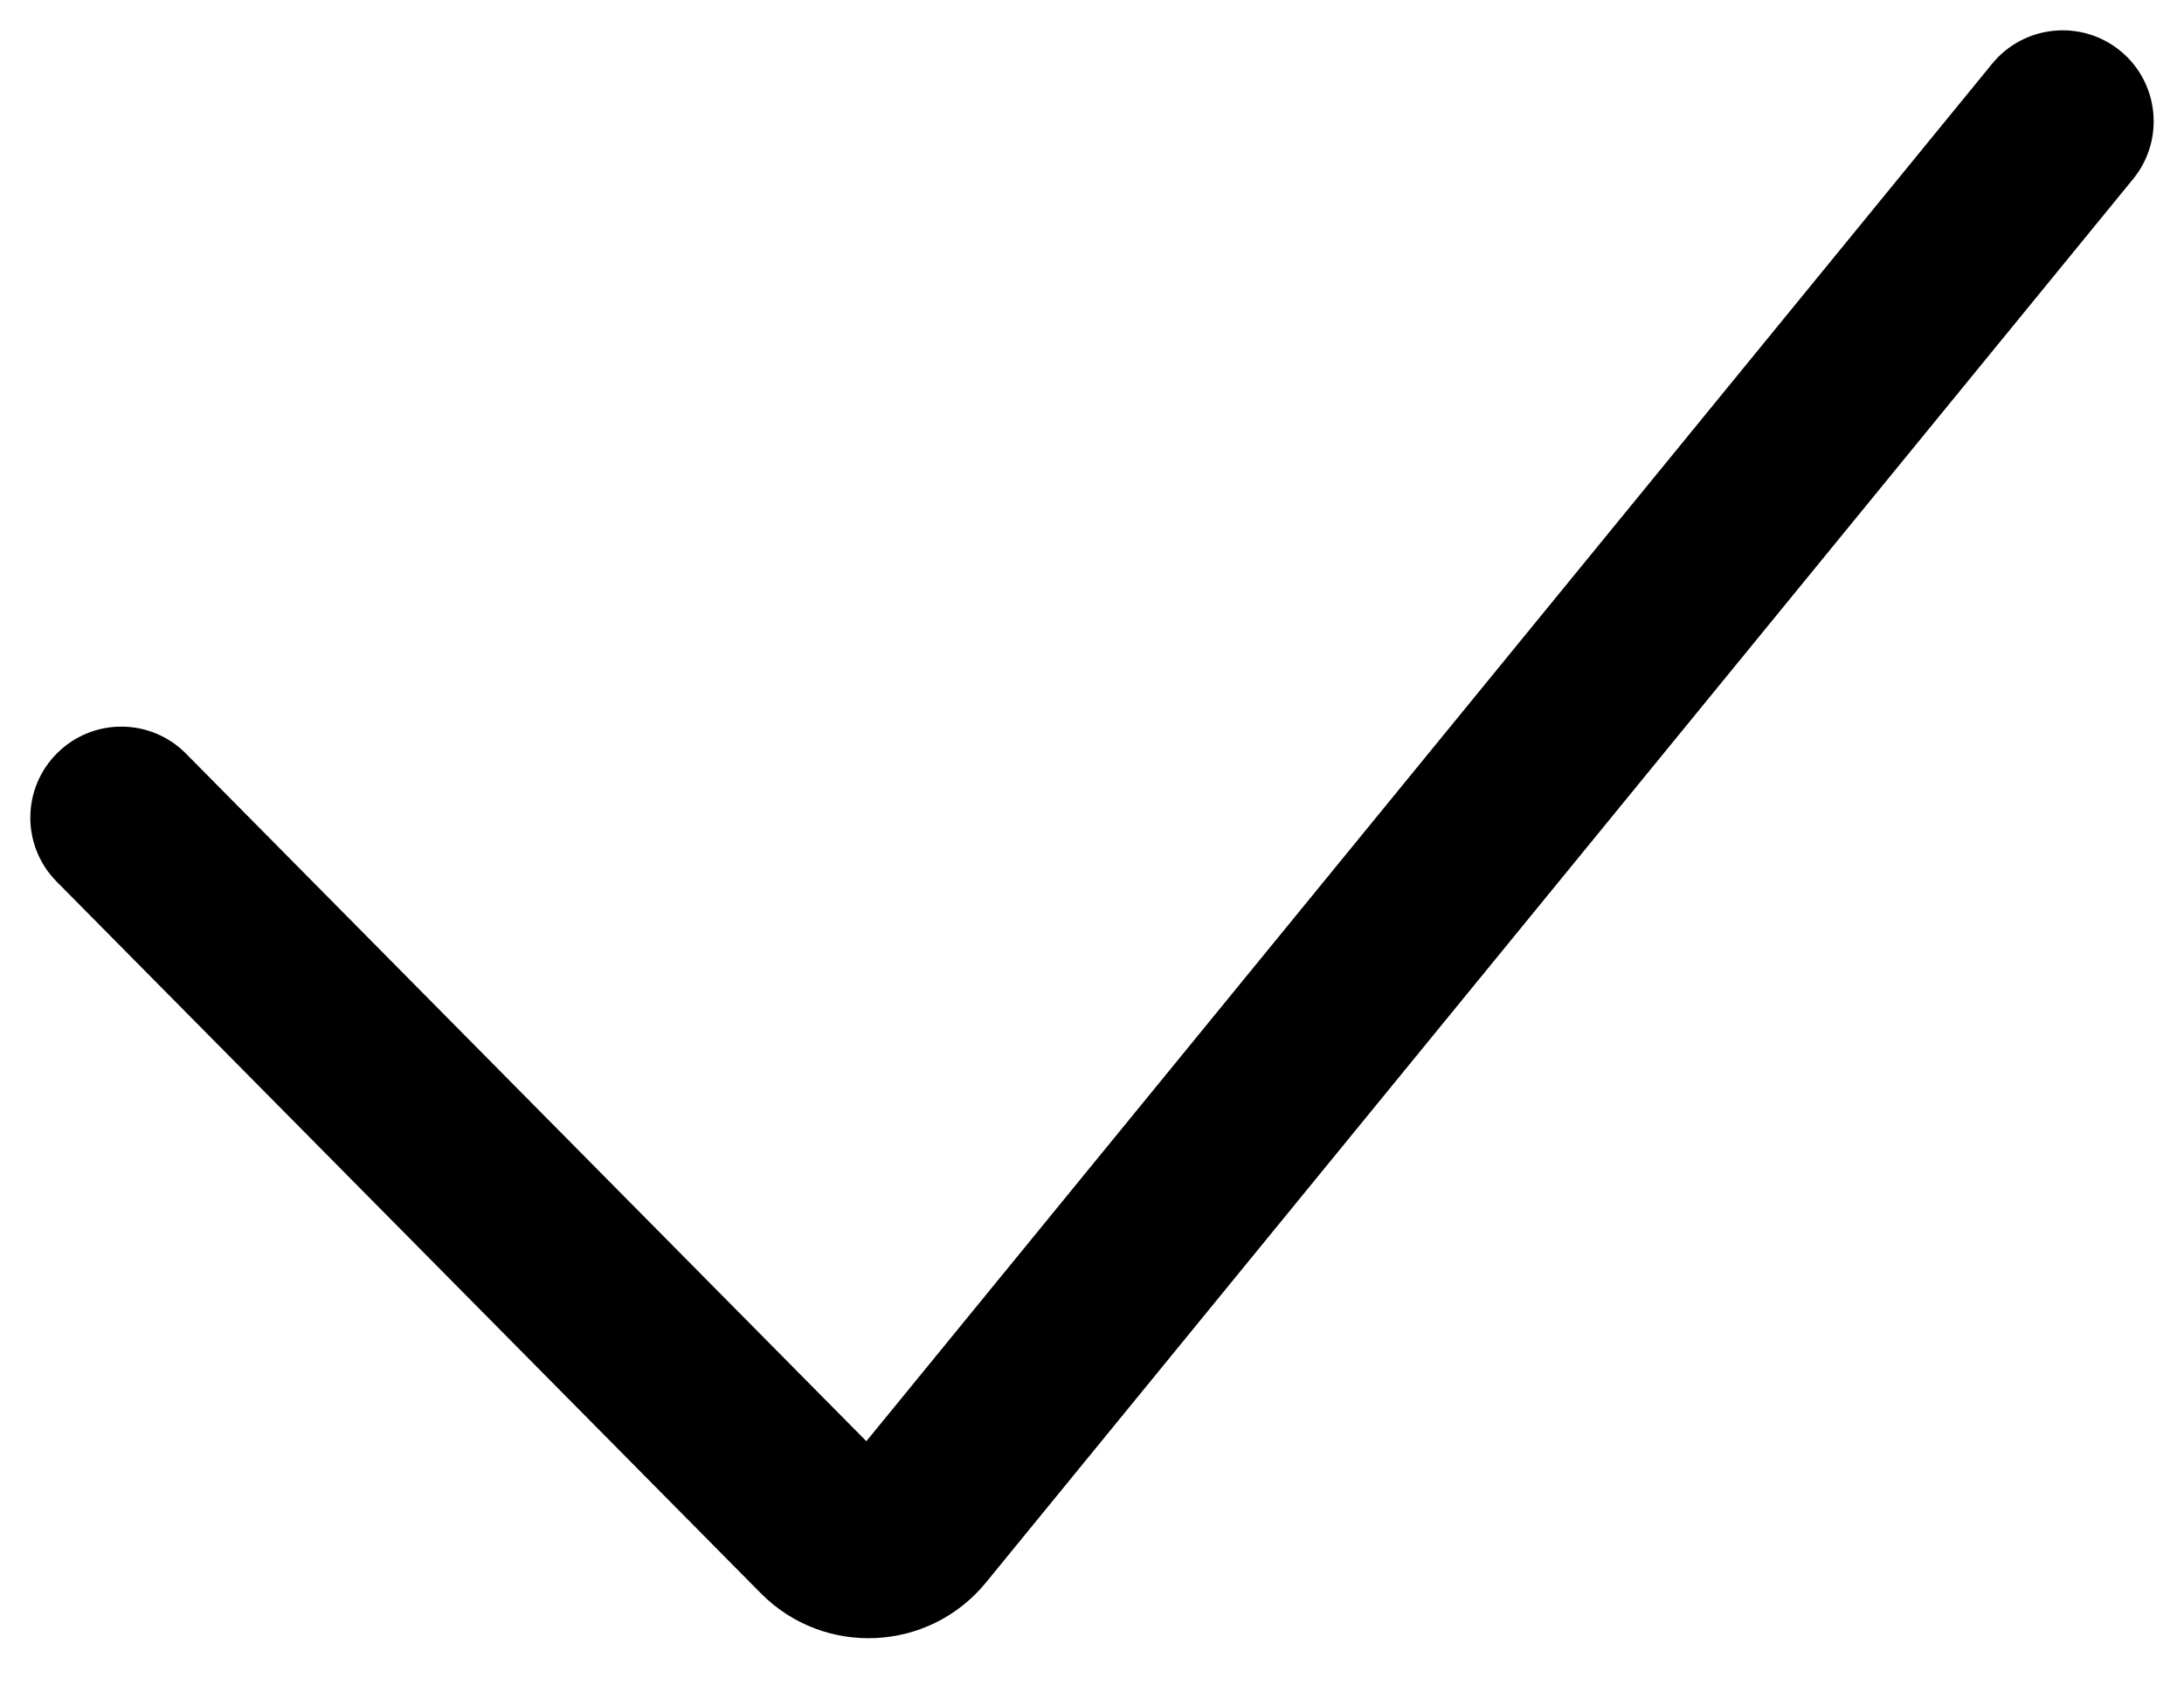
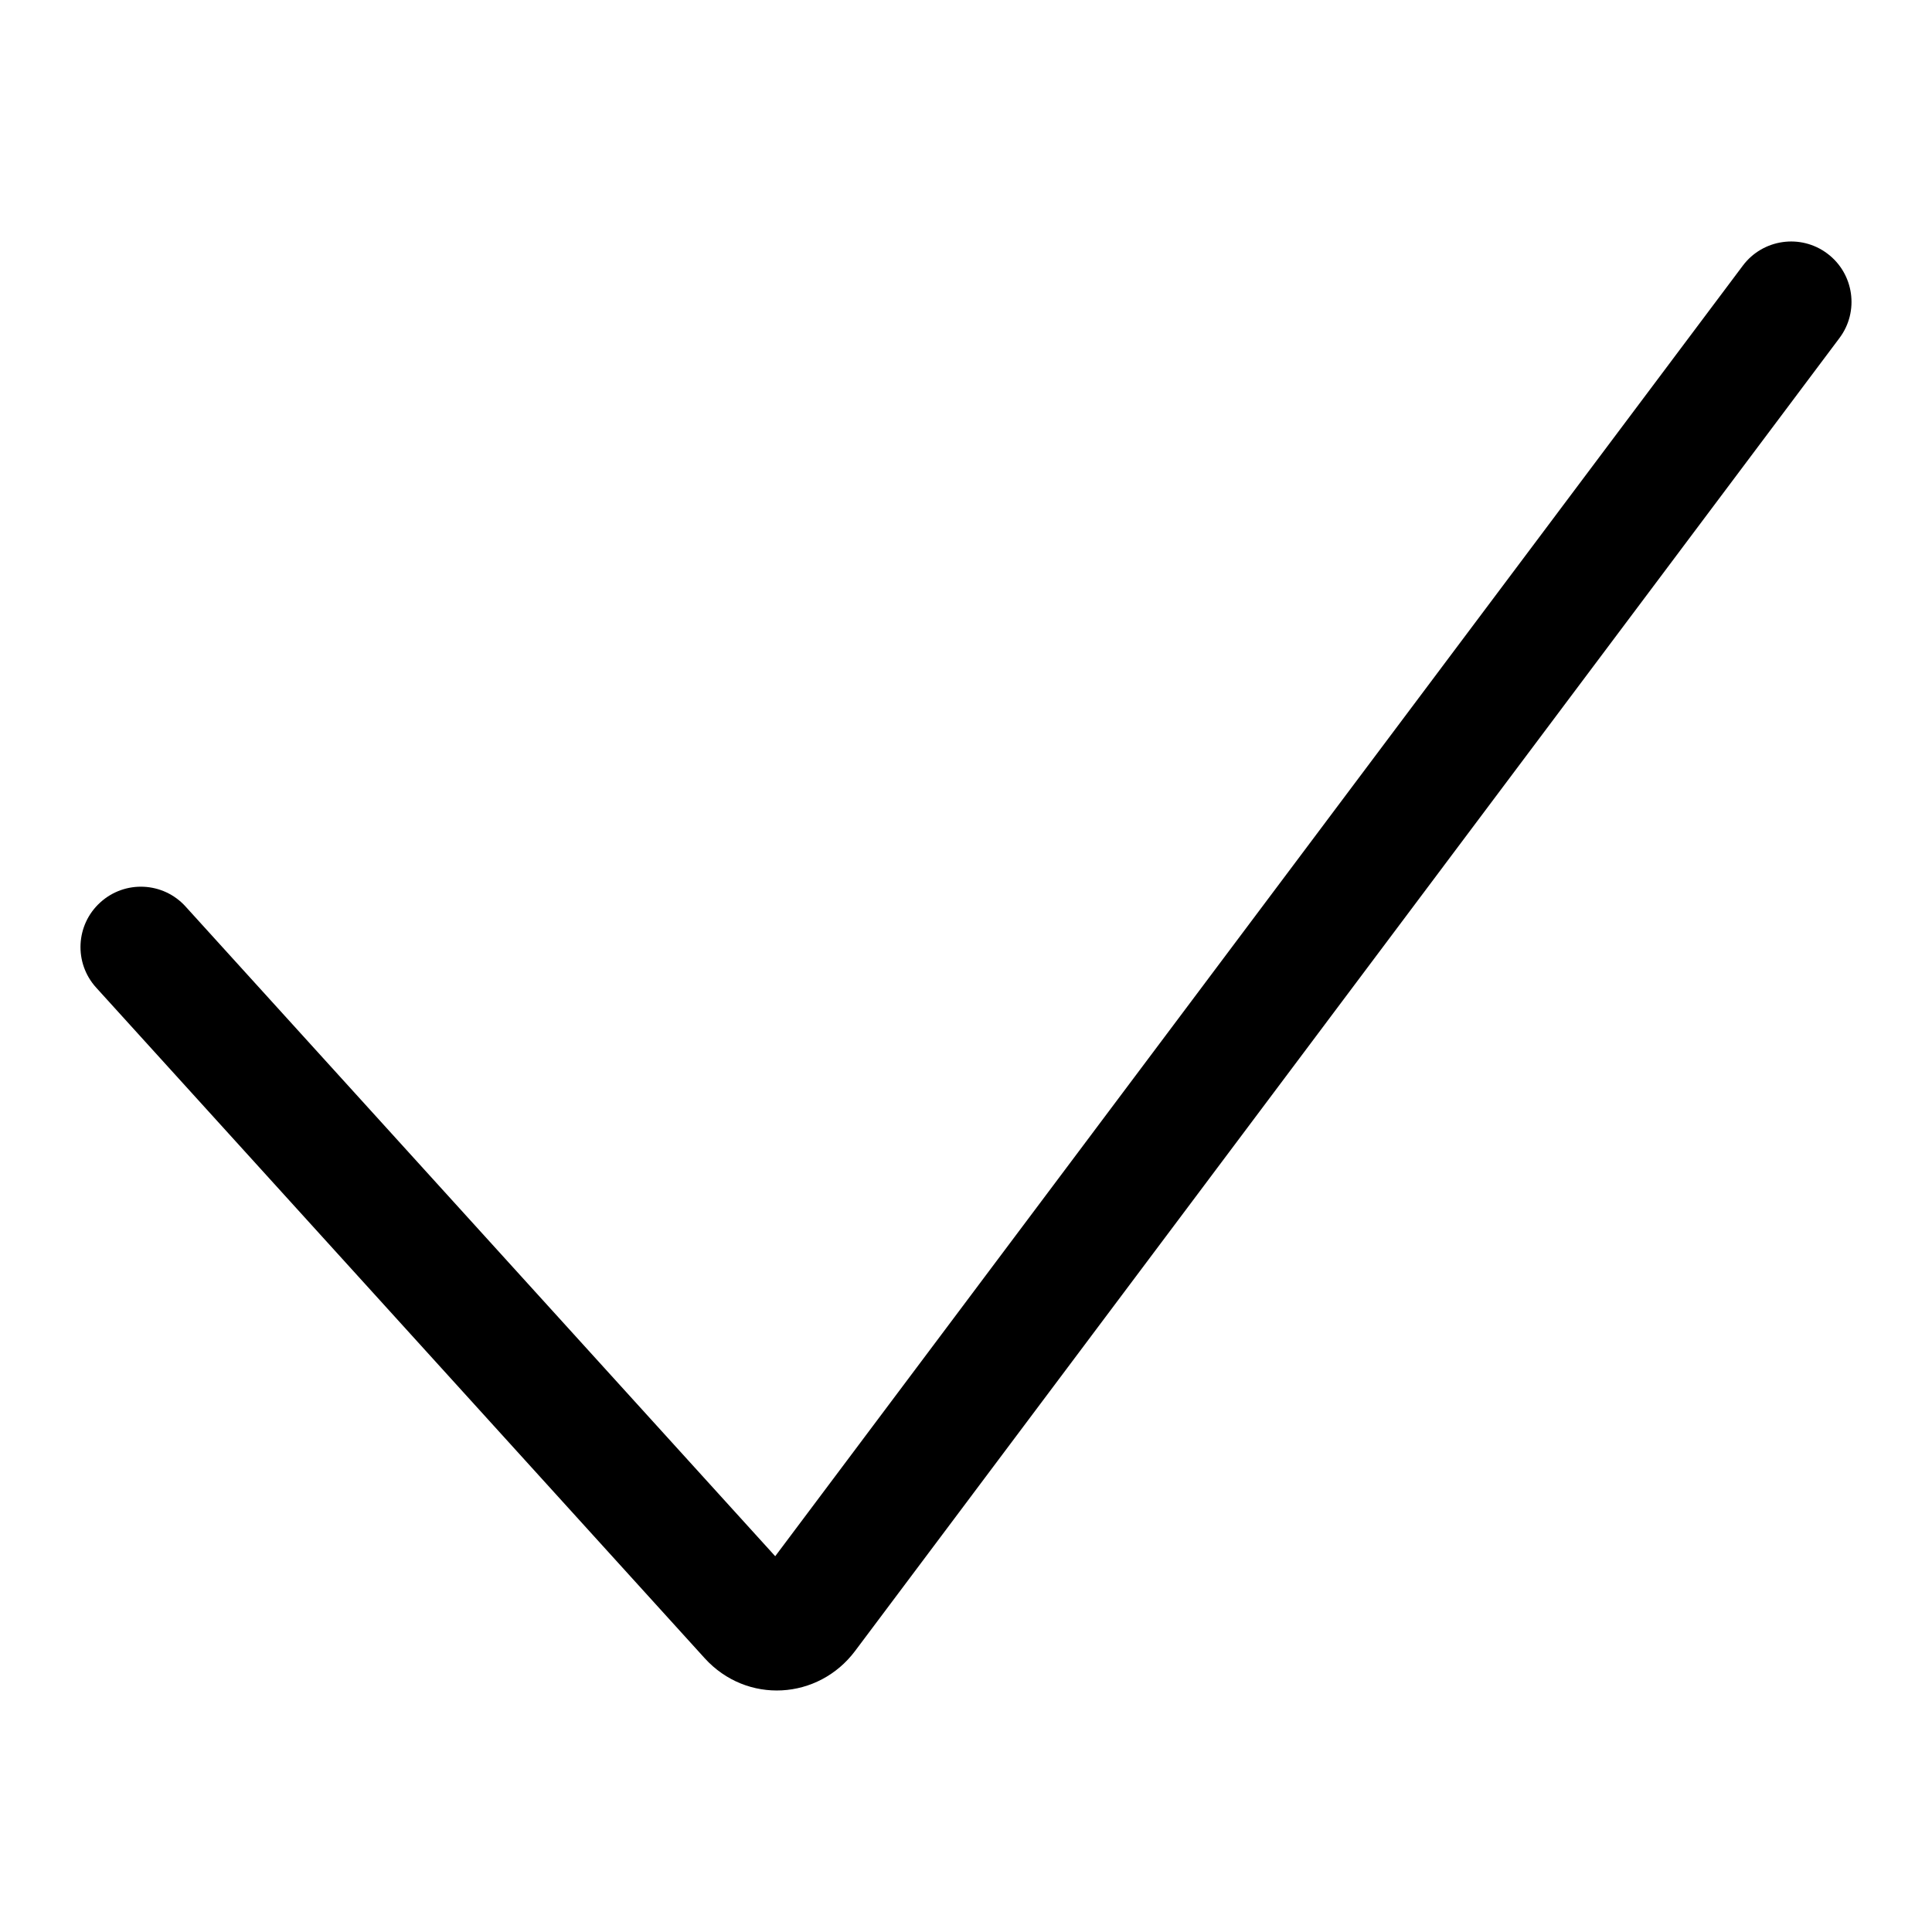
- <svg xmlns="http://www.w3.org/2000/svg" width="18" height="14" viewBox="0 0 18 14" fill="none">
-   <path d="M15.467 6.788C15.758 7.083 16.233 7.085 16.527 6.794C16.822 6.503 16.825 6.028 16.533 5.733L15.467 6.788ZM-0.581 11.525C-0.843 11.846 -0.795 12.319 -0.475 12.581C-0.154 12.843 0.319 12.795 0.581 12.475L-0.581 11.525ZM10.197 0.395L10.73 -0.132L10.197 0.395ZM9.455 0.43L8.874 -0.044L9.455 0.43ZM9.664 0.923L15.467 6.788L16.533 5.733L10.73 -0.132L9.664 0.923ZM0.581 12.475L10.036 0.905L8.874 -0.044L-0.581 11.525L0.581 12.475ZM10.73 -0.132C10.208 -0.66 9.344 -0.619 8.874 -0.044L10.036 0.905C9.942 1.02 9.769 1.028 9.664 0.923L10.73 -0.132Z" transform="translate(17 13) rotate(-180)" fill="black" />
+ <svg xmlns="http://www.w3.org/2000/svg" width="24" height="24" viewBox="0 0 24 24" fill="none">
+   <path fill-rule="evenodd" clip-rule="evenodd" d="M22.7 3.15C23.031 3.398 23.099 3.869 22.85 4.2L10.623 20.508C10.165 21.119 9.277 21.174 8.754 20.599L1.195 12.269C0.916 11.962 0.939 11.488 1.246 11.21C1.553 10.931 2.027 10.954 2.305 11.261L9.63 19.332L21.65 3.3C21.898 2.969 22.369 2.901 22.7 3.15Z" fill="black" />
</svg>
